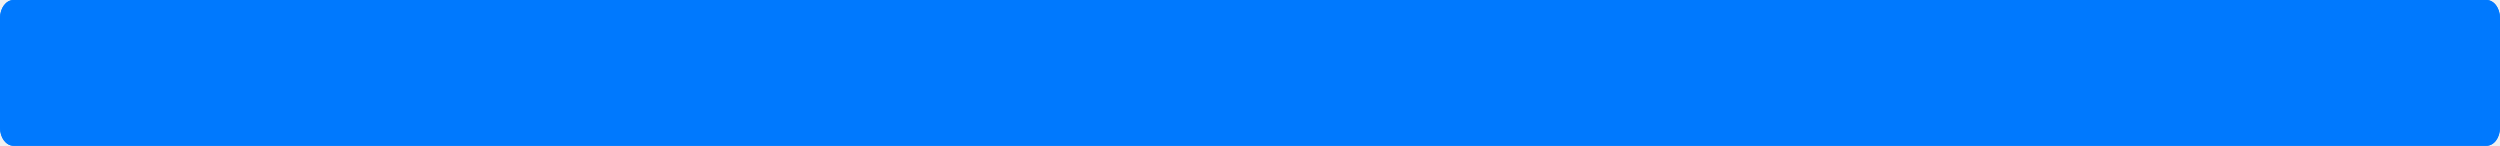
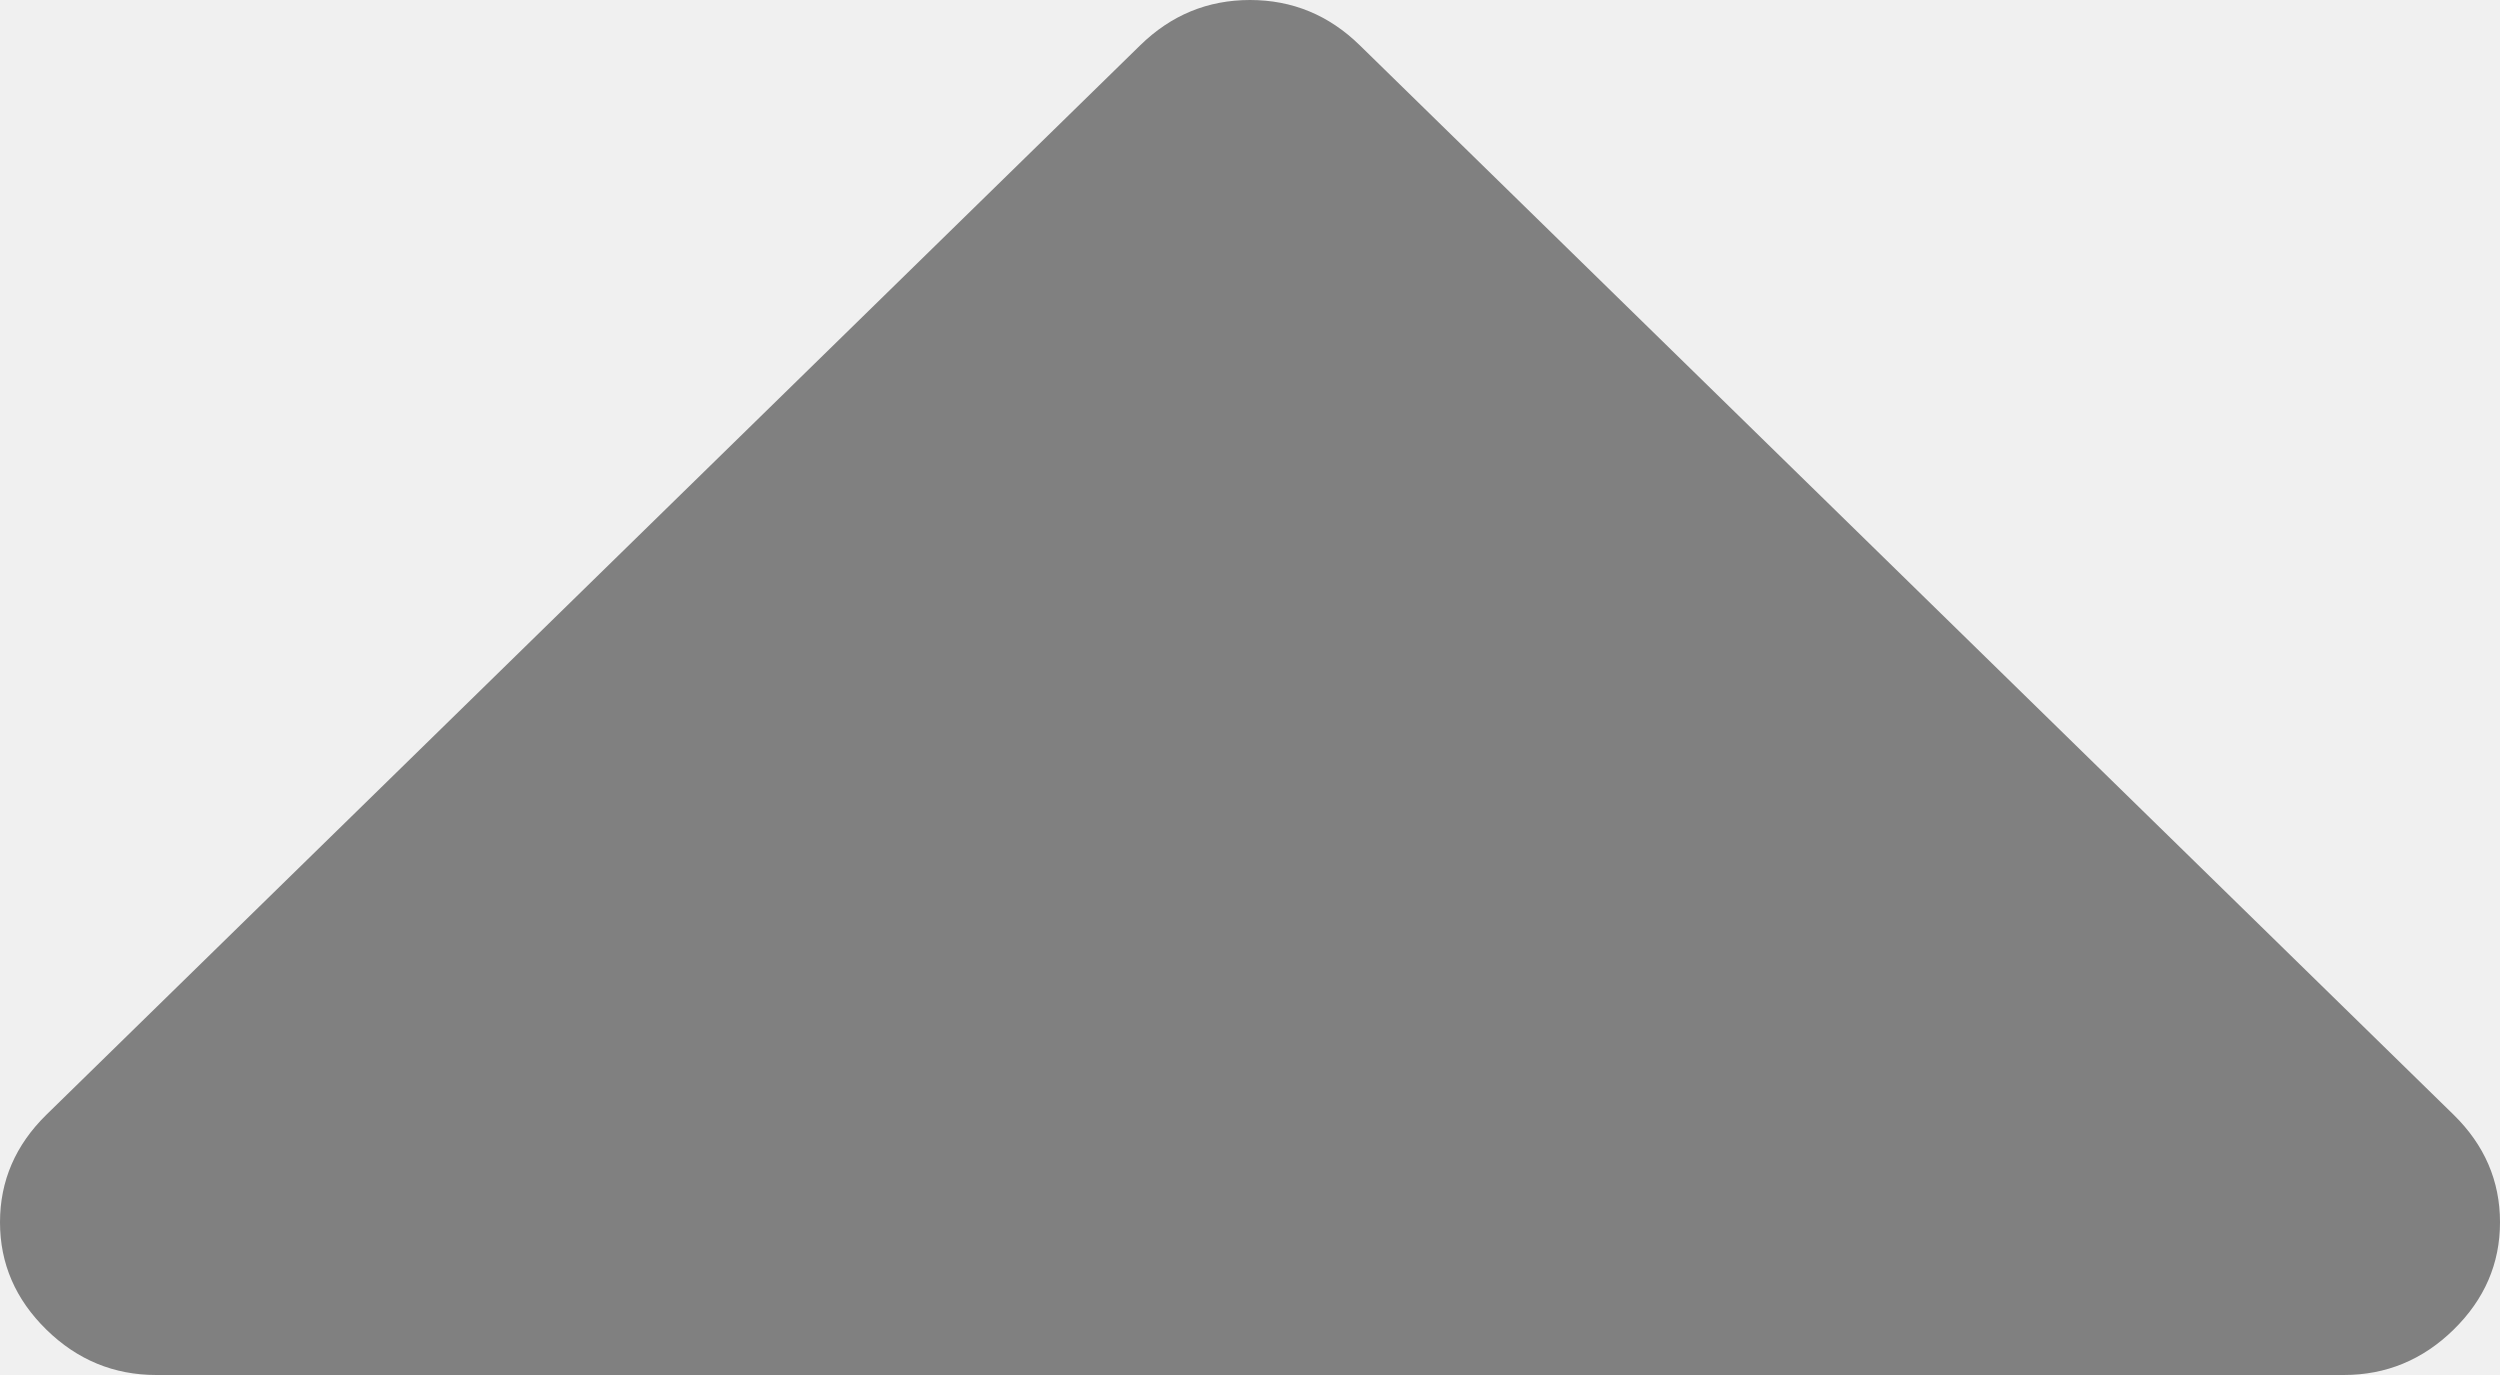
- <svg xmlns="http://www.w3.org/2000/svg" version="1.1" width="686px" height="40px">
-   <defs>
-     <mask fill="white" id="clip12">
-       <path d="M 0 35  L 0 5  C 0 2.2  1.646 0  3.74 0  L 357.564 0  L 682.26 0  C 684.354 0  686 2.2  686 5  L 686 35  C 686 37.8  684.354 40  682.26 40  L 3.74 40  C 1.646 40  0 37.8  0 35  Z " fill-rule="evenodd" />
-     </mask>
-   </defs>
-   <g transform="matrix(1 0 0 1 -92 -732 )">
-     <path d="M 0 35  L 0 5  C 0 2.2  1.646 0  3.74 0  L 357.564 0  L 682.26 0  C 684.354 0  686 2.2  686 5  L 686 35  C 686 37.8  684.354 40  682.26 40  L 3.74 40  C 1.646 40  0 37.8  0 35  Z " fill-rule="nonzero" fill="#0079fe" stroke="none" transform="matrix(1 0 0 1 92 732 )" />
-     <path d="M 0 35  L 0 5  C 0 2.2  1.646 0  3.74 0  L 357.564 0  L 682.26 0  C 684.354 0  686 2.2  686 5  L 686 35  C 686 37.8  684.354 40  682.26 40  L 3.74 40  C 1.646 40  0 37.8  0 35  Z " stroke-width="2" stroke="#0079fe" fill="none" transform="matrix(1 0 0 1 92 732 )" mask="url(#clip12)" />
+ <svg xmlns="http://www.w3.org/2000/svg" version="1.1" width="20px" height="11px">
+   <g transform="matrix(1 0 0 1 -741 -202 )">
+     <path d="M 19.629 8.918  C 19.876 9.16  20 9.447  20 9.778  C 20 10.109  19.876 10.395  19.629 10.637  C 19.382 10.879  19.089 11  18.75 11  L 1.25 11  C 0.911 11  0.618 10.879  0.371 10.637  C 0.124 10.395  0 10.109  0 9.778  C 0 9.447  0.124 9.16  0.371 8.918  L 9.121 0.363  C 9.368 0.121  9.661 0  10 0  C 10.339 0  10.632 0.121  10.879 0.363  L 19.629 8.918  Z " fill-rule="nonzero" fill="#808080" stroke="none" transform="matrix(1 0 0 1 741 202 )" />
  </g>
</svg>
